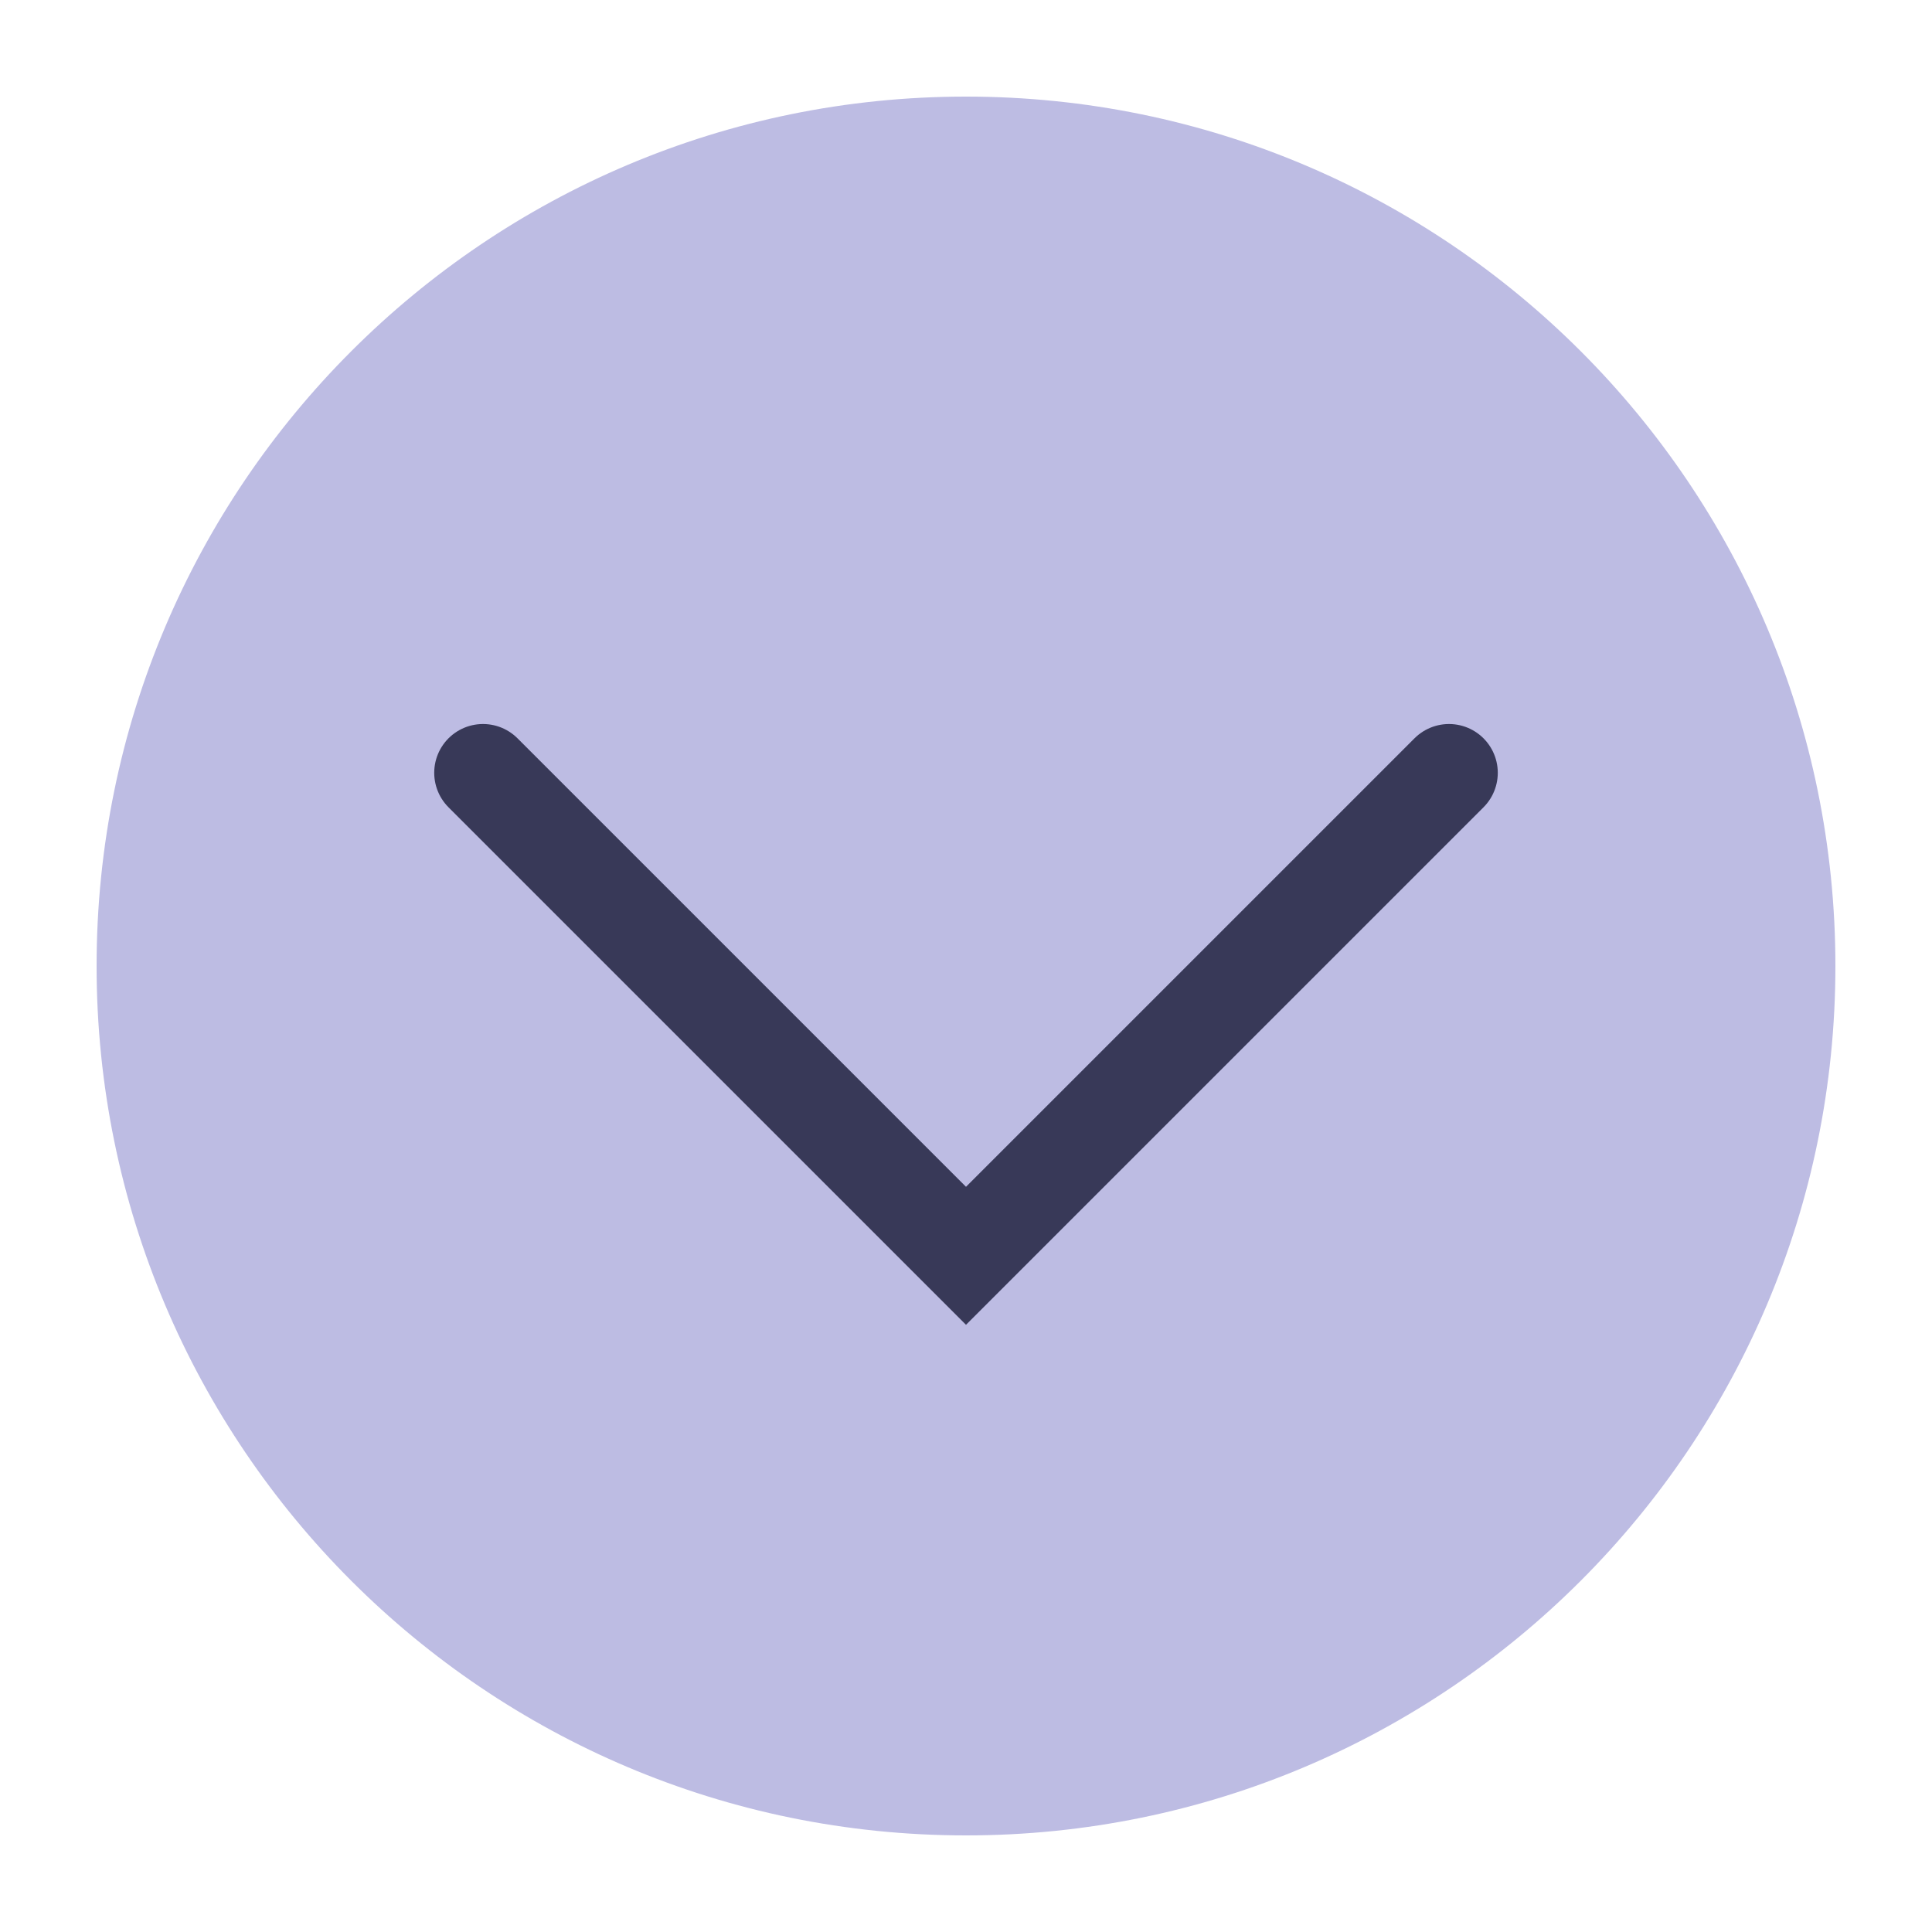
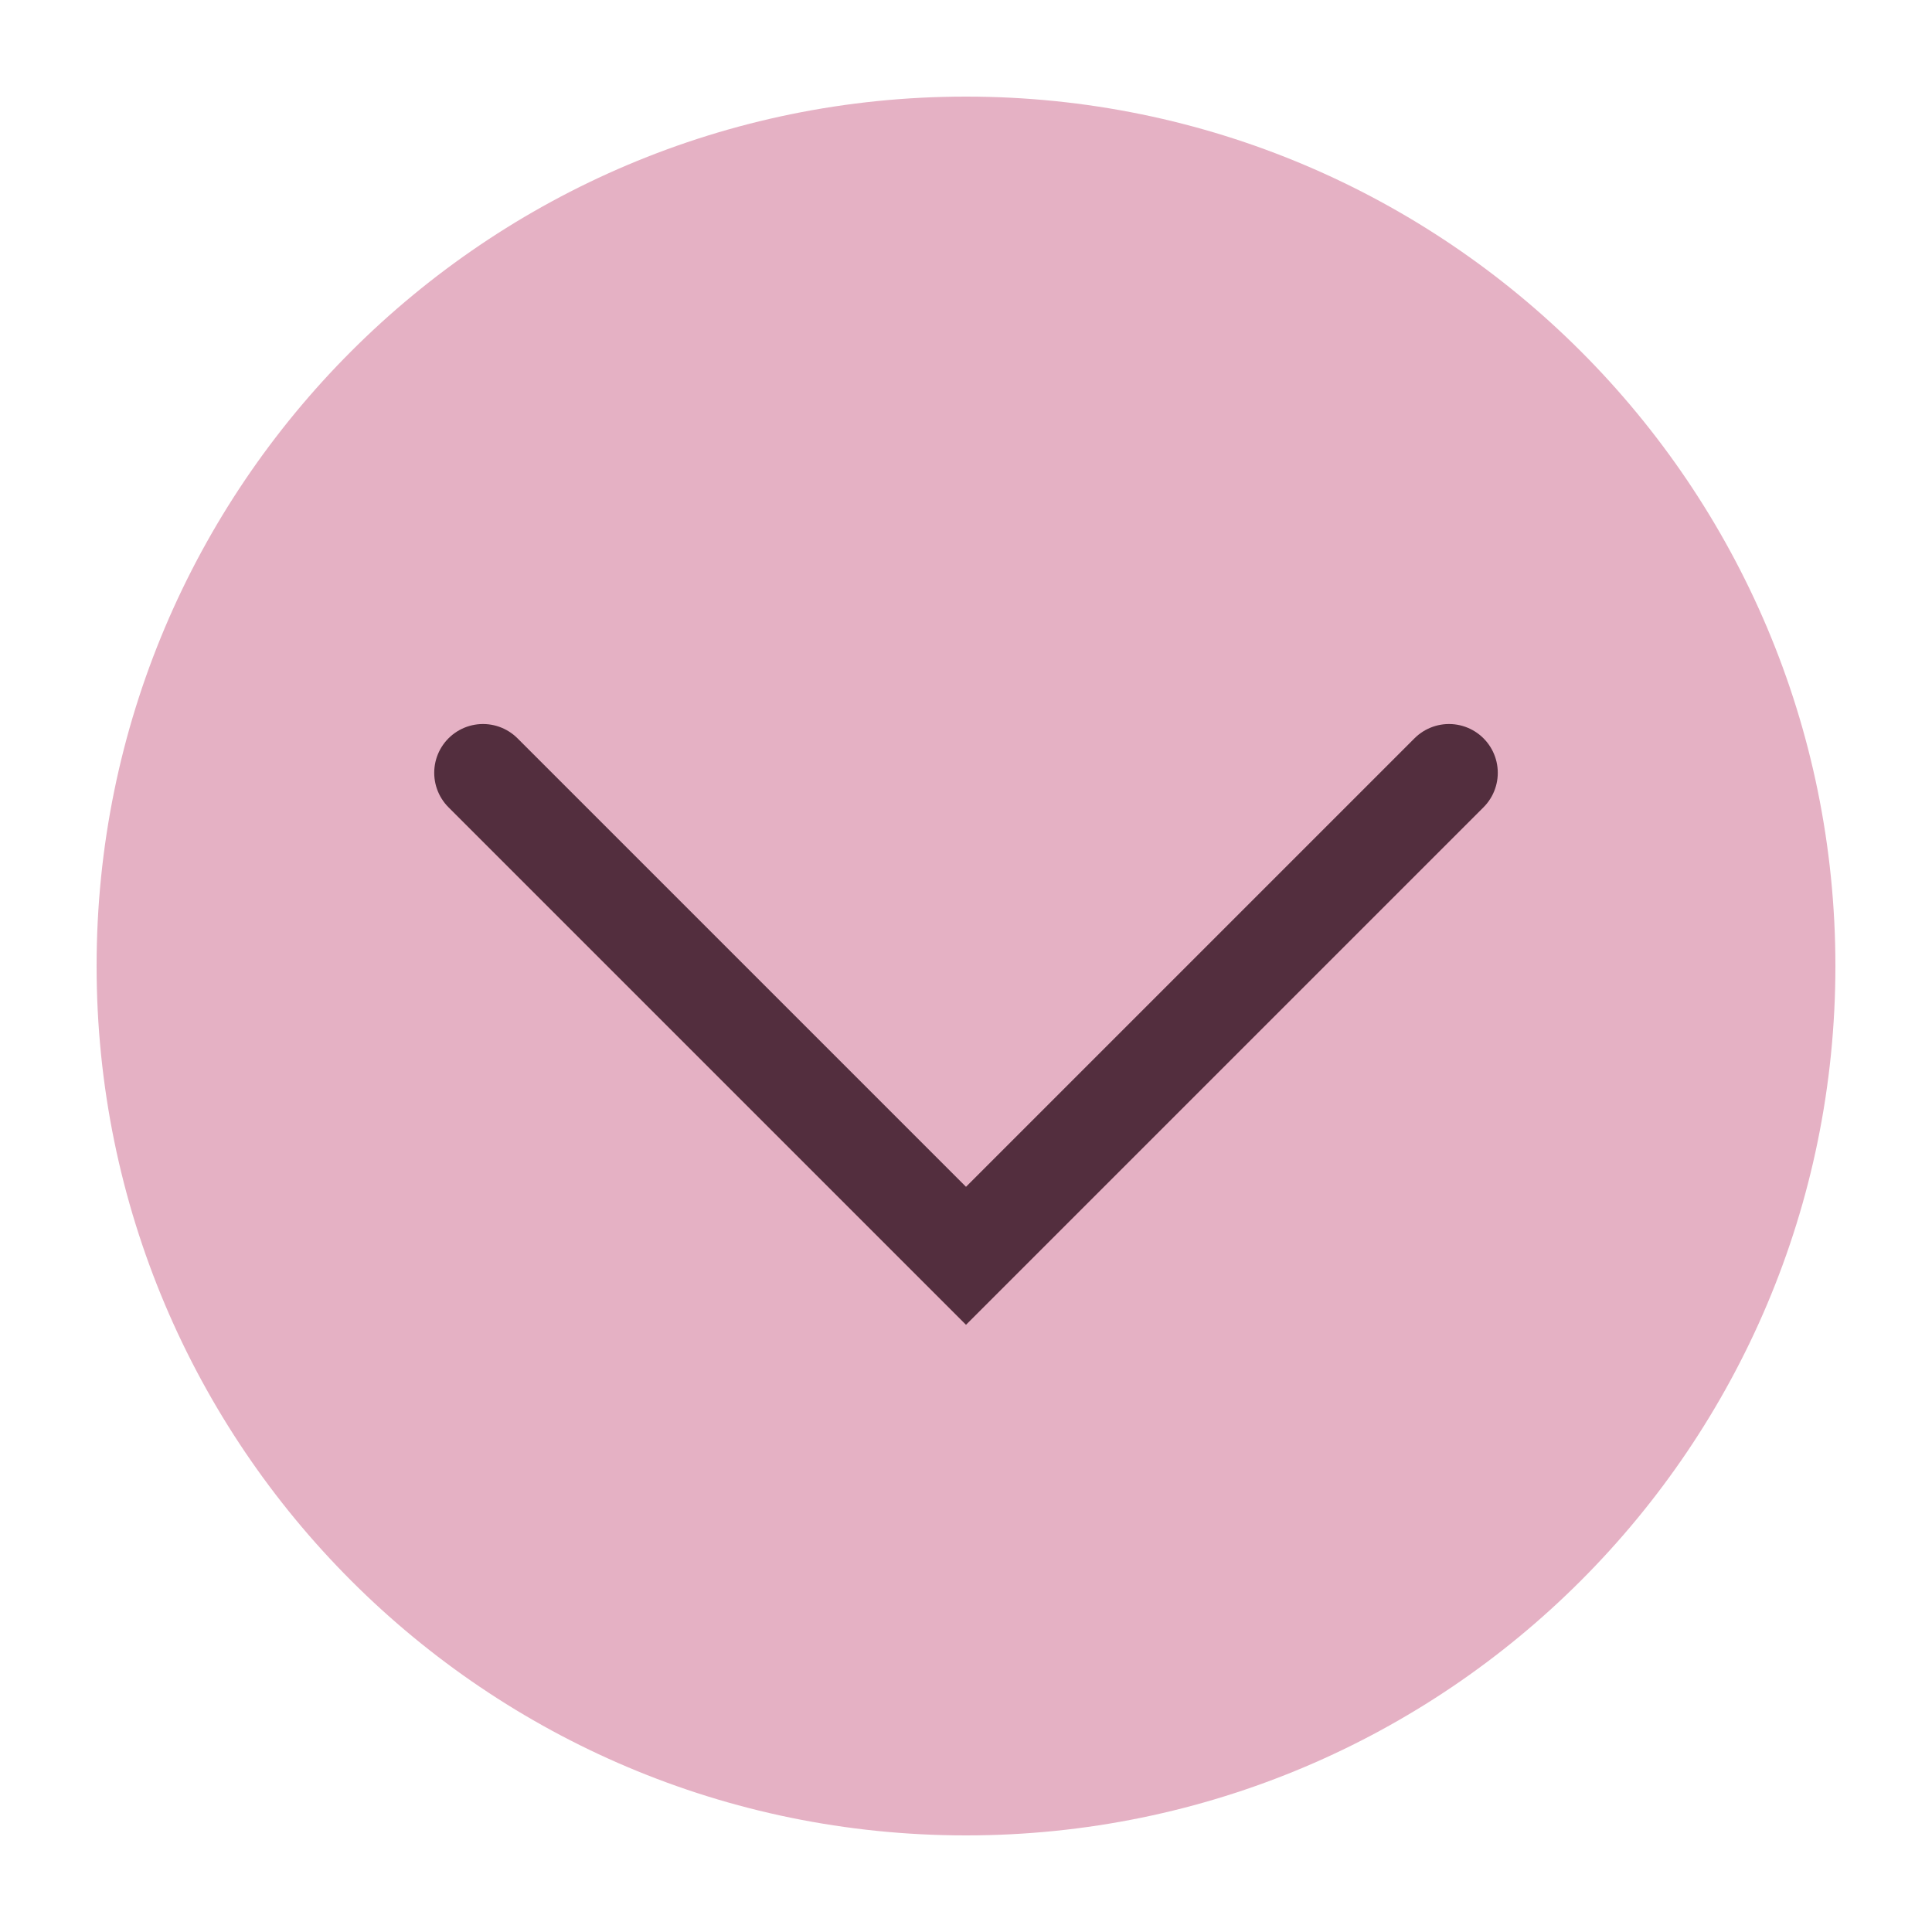
<svg xmlns="http://www.w3.org/2000/svg" viewBox="0 0 50 50" version="1.2" baseProfile="tiny">
  <defs>
</defs>
  <g fill="none" stroke="black" stroke-width="1" fill-rule="evenodd" stroke-linecap="square" stroke-linejoin="bevel">
    <g fill="none" stroke="#000000" stroke-opacity="1" stroke-width="1" stroke-linecap="square" stroke-linejoin="bevel" transform="matrix(1,0,0,1,0,0)" font-family="Monaspace Xenon NF" font-size="12" font-weight="300" font-style="normal">
</g>
-     <g fill="#bdbce3" fill-opacity="1" stroke="none" transform="matrix(2.5,0,0,2.5,2.5,2.5)" font-family="Monaspace Xenon NF" font-size="12" font-weight="300" font-style="normal">
+     <g fill="#e5b1c4" fill-opacity="1" stroke="none" transform="matrix(2.5,0,0,2.5,2.5,2.5)" font-family="Monaspace Xenon NF" font-size="12" font-weight="300" font-style="normal">
      <circle cx="9" cy="9" r="9" />
    </g>
-     <g fill="none" stroke="#383958" stroke-opacity="1" stroke-width="1.01" stroke-linecap="round" stroke-linejoin="miter" stroke-miterlimit="2" transform="matrix(2.5,0,0,2.5,2.5,2.5)" font-family="Monaspace Xenon NF" font-size="12" font-weight="300" font-style="normal">
+     <g fill="none" stroke="#532e3e" stroke-opacity="1" stroke-width="1.01" stroke-linecap="round" stroke-linejoin="miter" stroke-miterlimit="2" transform="matrix(2.5,0,0,2.5,2.5,2.5)" font-family="Monaspace Xenon NF" font-size="12" font-weight="300" font-style="normal">
      <polyline fill="none" vector-effect="none" points="4,7 9,12 14,7 " />
    </g>
    <g fill="none" stroke="#000000" stroke-opacity="1" stroke-width="1" stroke-linecap="square" stroke-linejoin="bevel" transform="matrix(1,0,0,1,0,0)" font-family="Monaspace Xenon NF" font-size="12" font-weight="300" font-style="normal">
</g>
  </g>
</svg>
